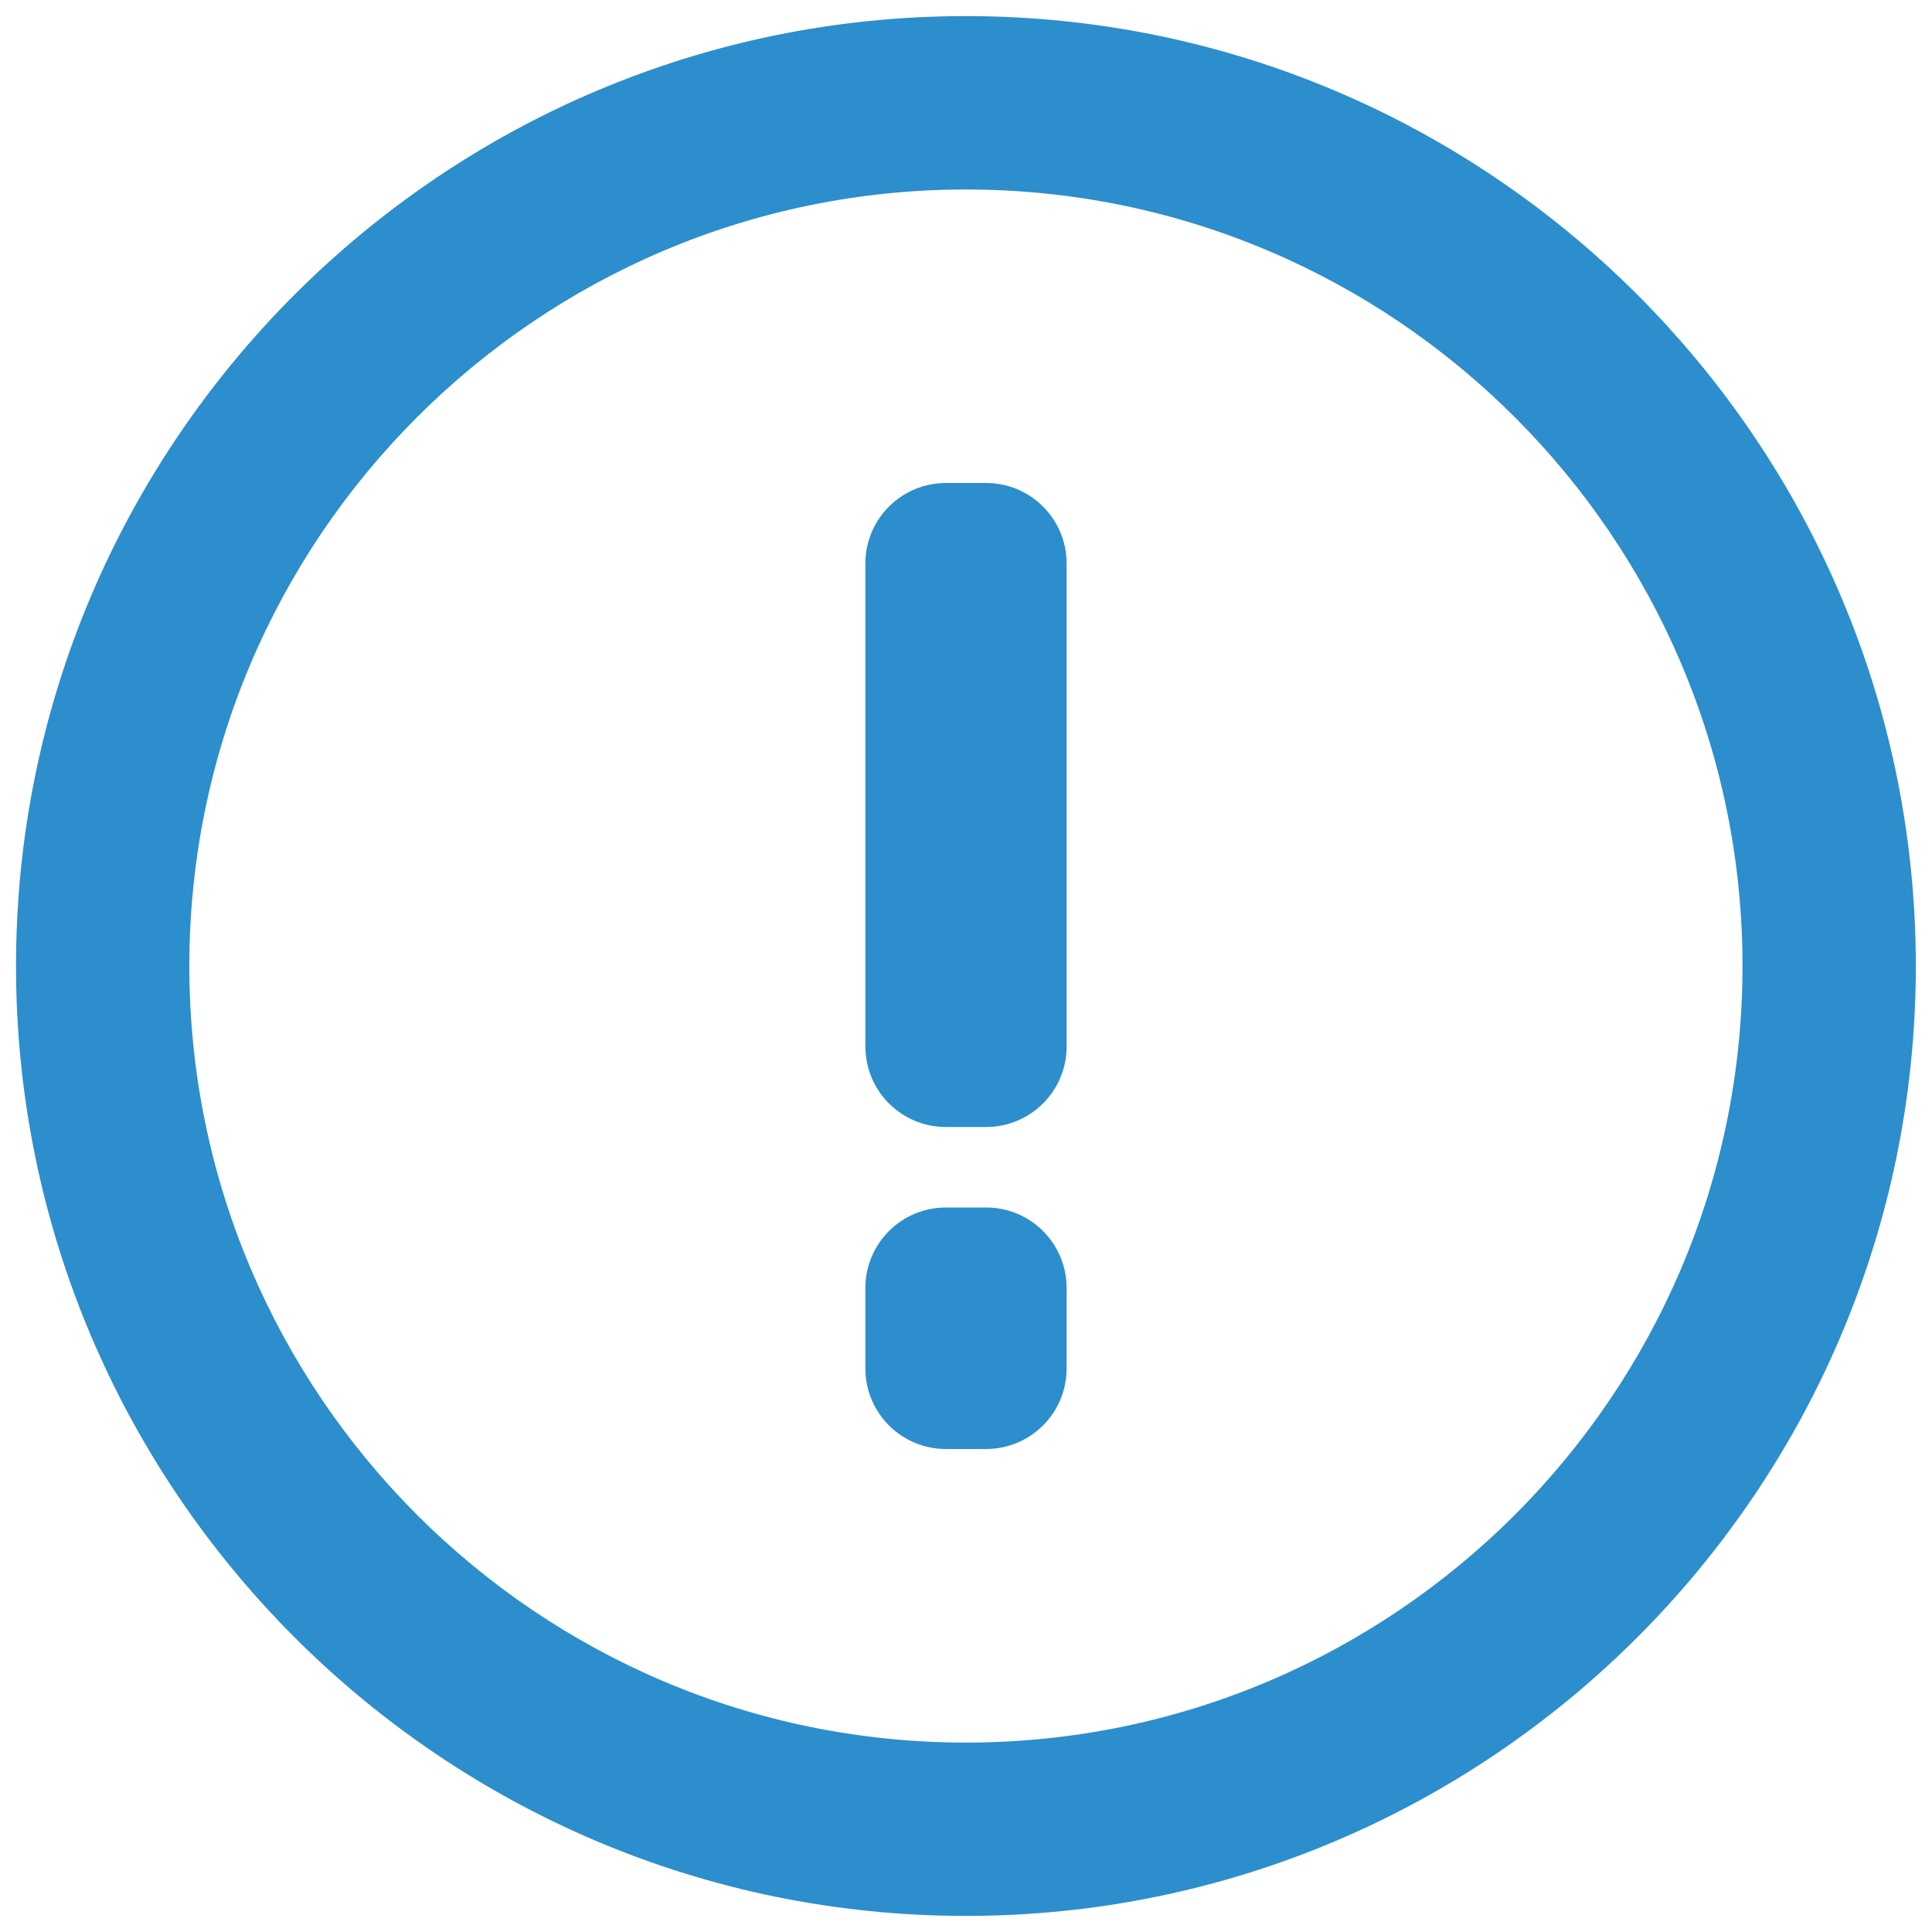
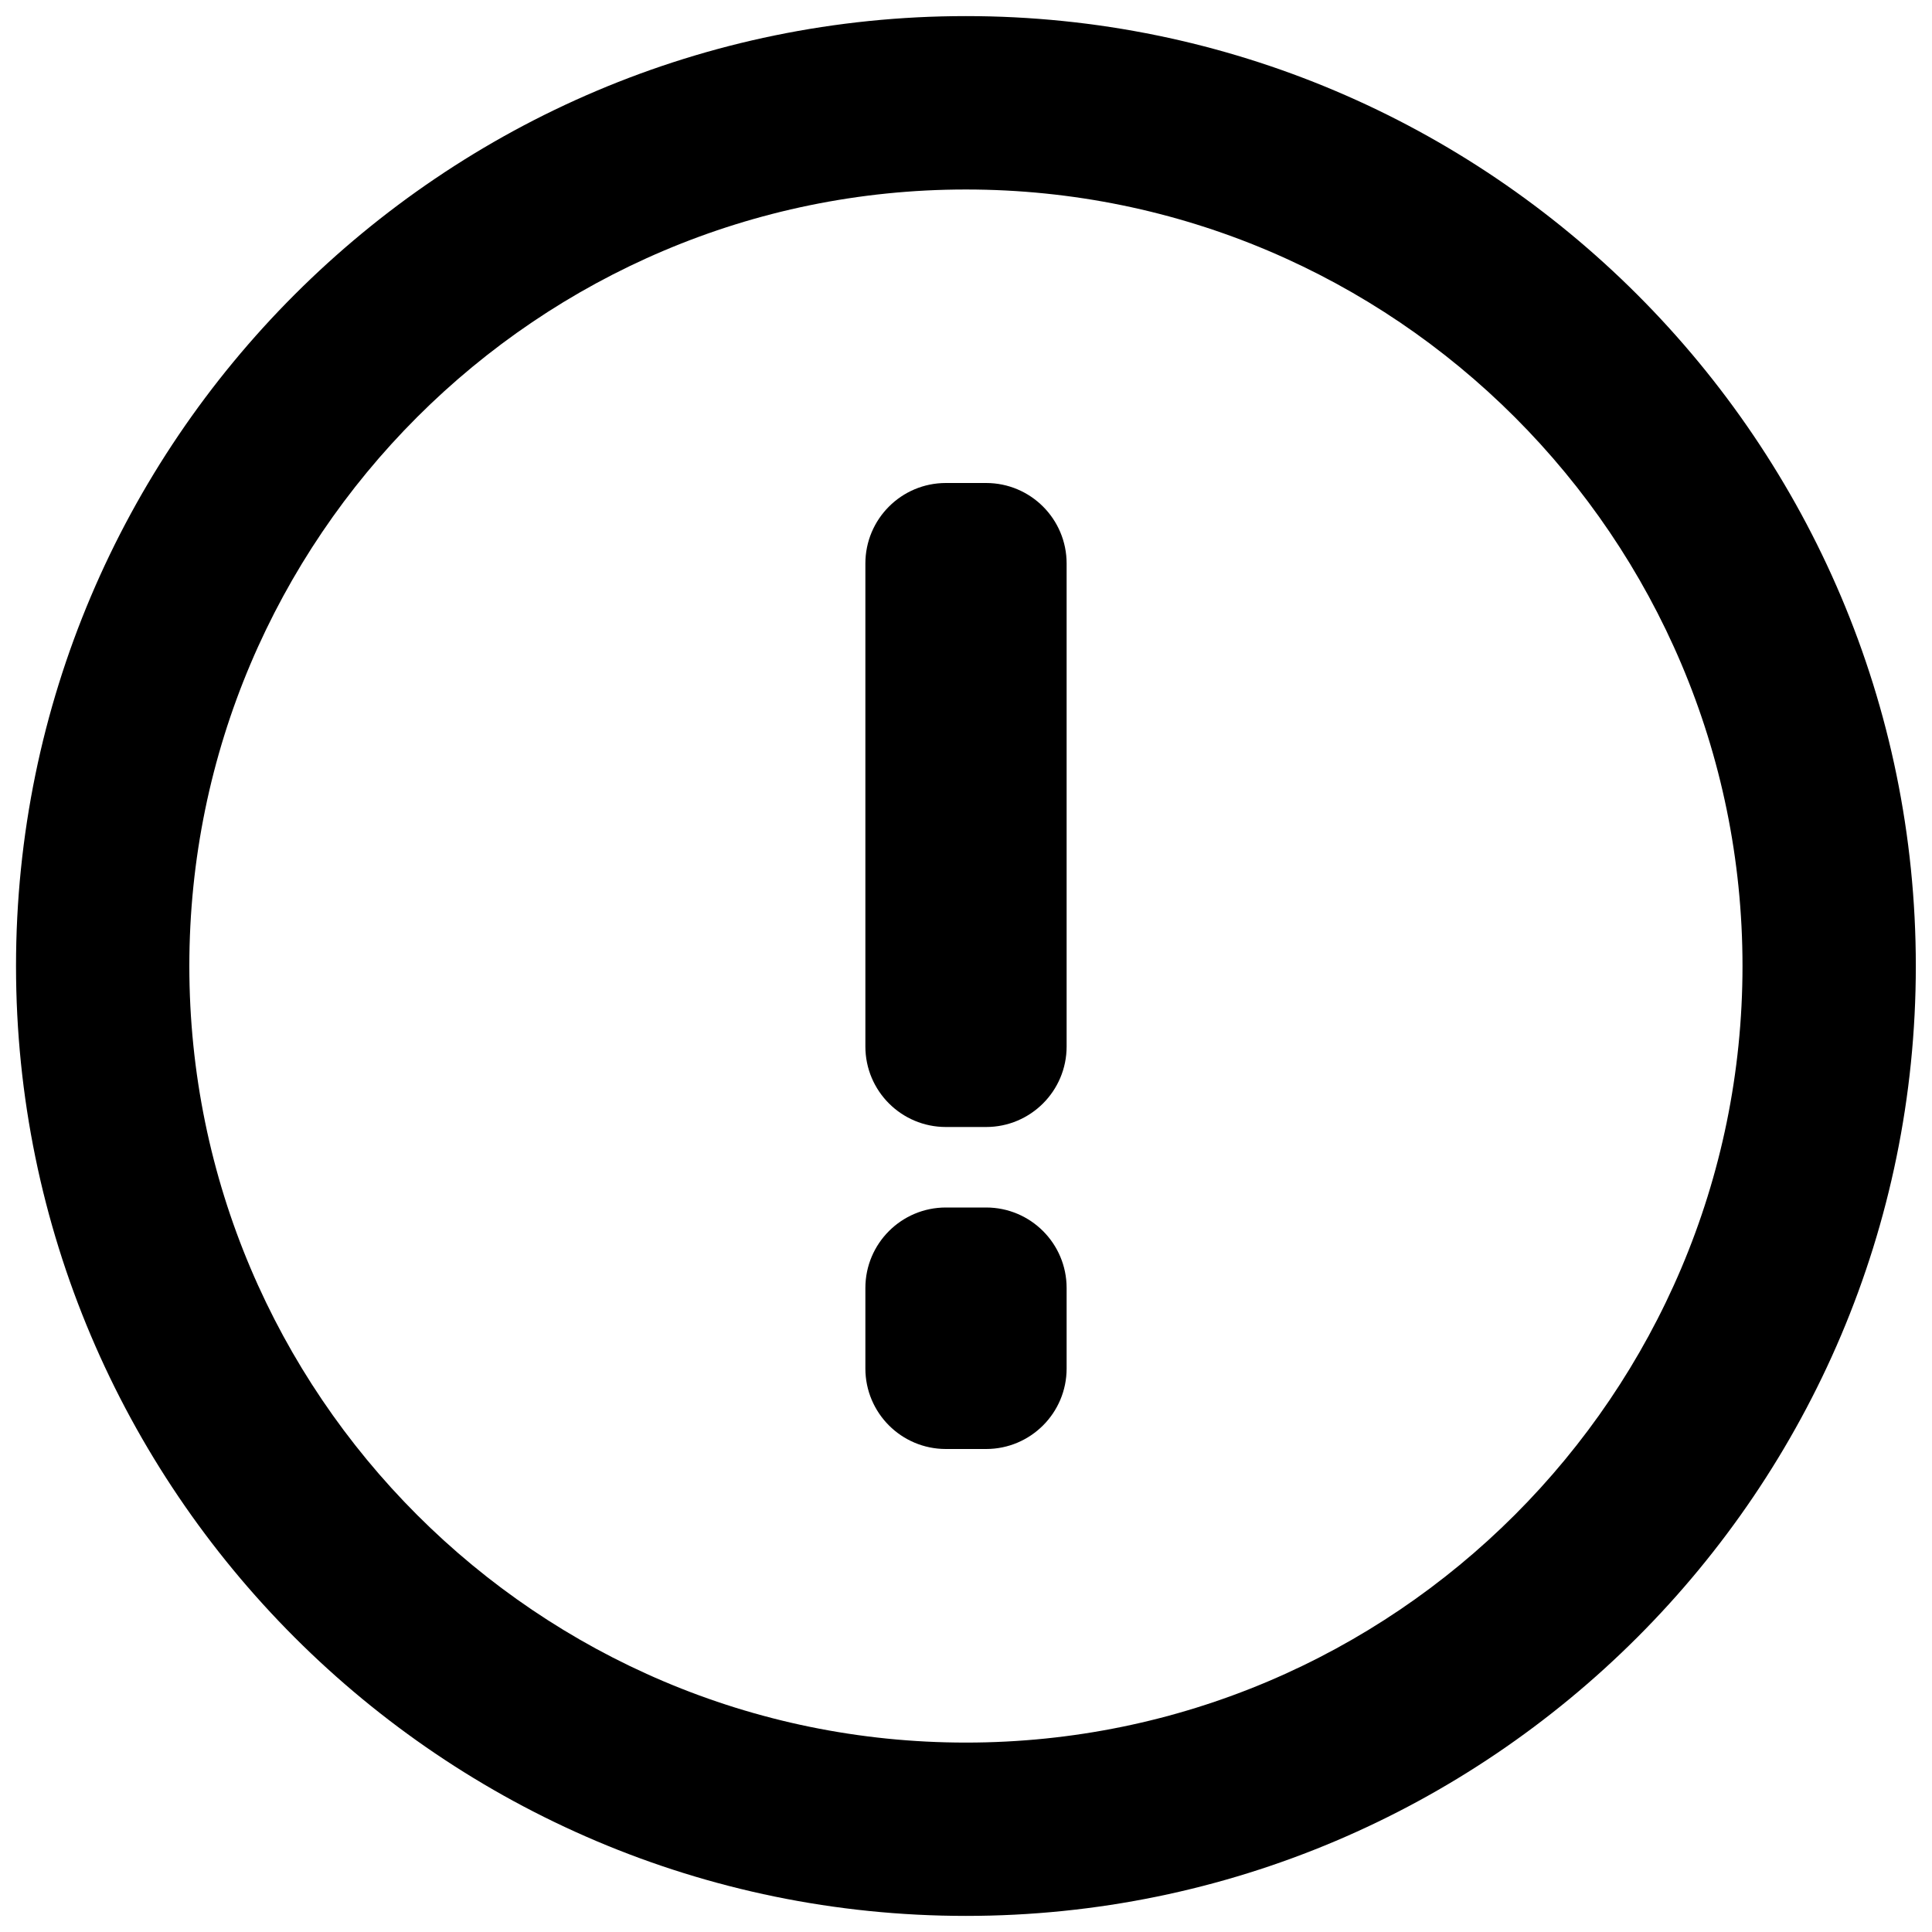
<svg xmlns="http://www.w3.org/2000/svg" width="24" height="24" viewBox="0 0 24 24" fill="none">
-   <path fill-rule="evenodd" clip-rule="evenodd" d="M0.199 12C0.199 5.494 5.493 0.2 11.999 0.2C18.506 0.2 23.799 5.494 23.799 12C23.799 18.506 18.506 23.8 11.999 23.8C5.493 23.8 0.199 18.506 0.199 12ZM2.352 12C2.352 17.32 6.68 21.647 11.999 21.647C17.319 21.647 21.646 17.32 21.646 12C21.646 6.681 17.319 2.354 11.999 2.354C6.68 2.354 2.352 6.681 2.352 12Z" fill="#2C8ECC" />
-   <rect x="10.75" y="6" width="2.5" height="8" rx="1" fill="#2C8ECC" />
-   <rect x="10.75" y="15" width="2.5" height="3" rx="1" fill="#2C8ECC" />
+   <path fill-rule="evenodd" clip-rule="evenodd" d="M0.199 12C0.199 5.494 5.493 0.2 11.999 0.2C18.506 0.2 23.799 5.494 23.799 12C23.799 18.506 18.506 23.8 11.999 23.8C5.493 23.8 0.199 18.506 0.199 12ZM2.352 12C2.352 17.32 6.68 21.647 11.999 21.647C17.319 21.647 21.646 17.32 21.646 12C21.646 6.681 17.319 2.354 11.999 2.354C6.68 2.354 2.352 6.681 2.352 12Z" fill="currentColor" />
+   <rect x="10.75" y="6" width="2.5" height="8" rx="1" fill="currentColor" />
+   <rect x="10.75" y="15" width="2.5" height="3" rx="1" fill="currentColor" />
</svg>
